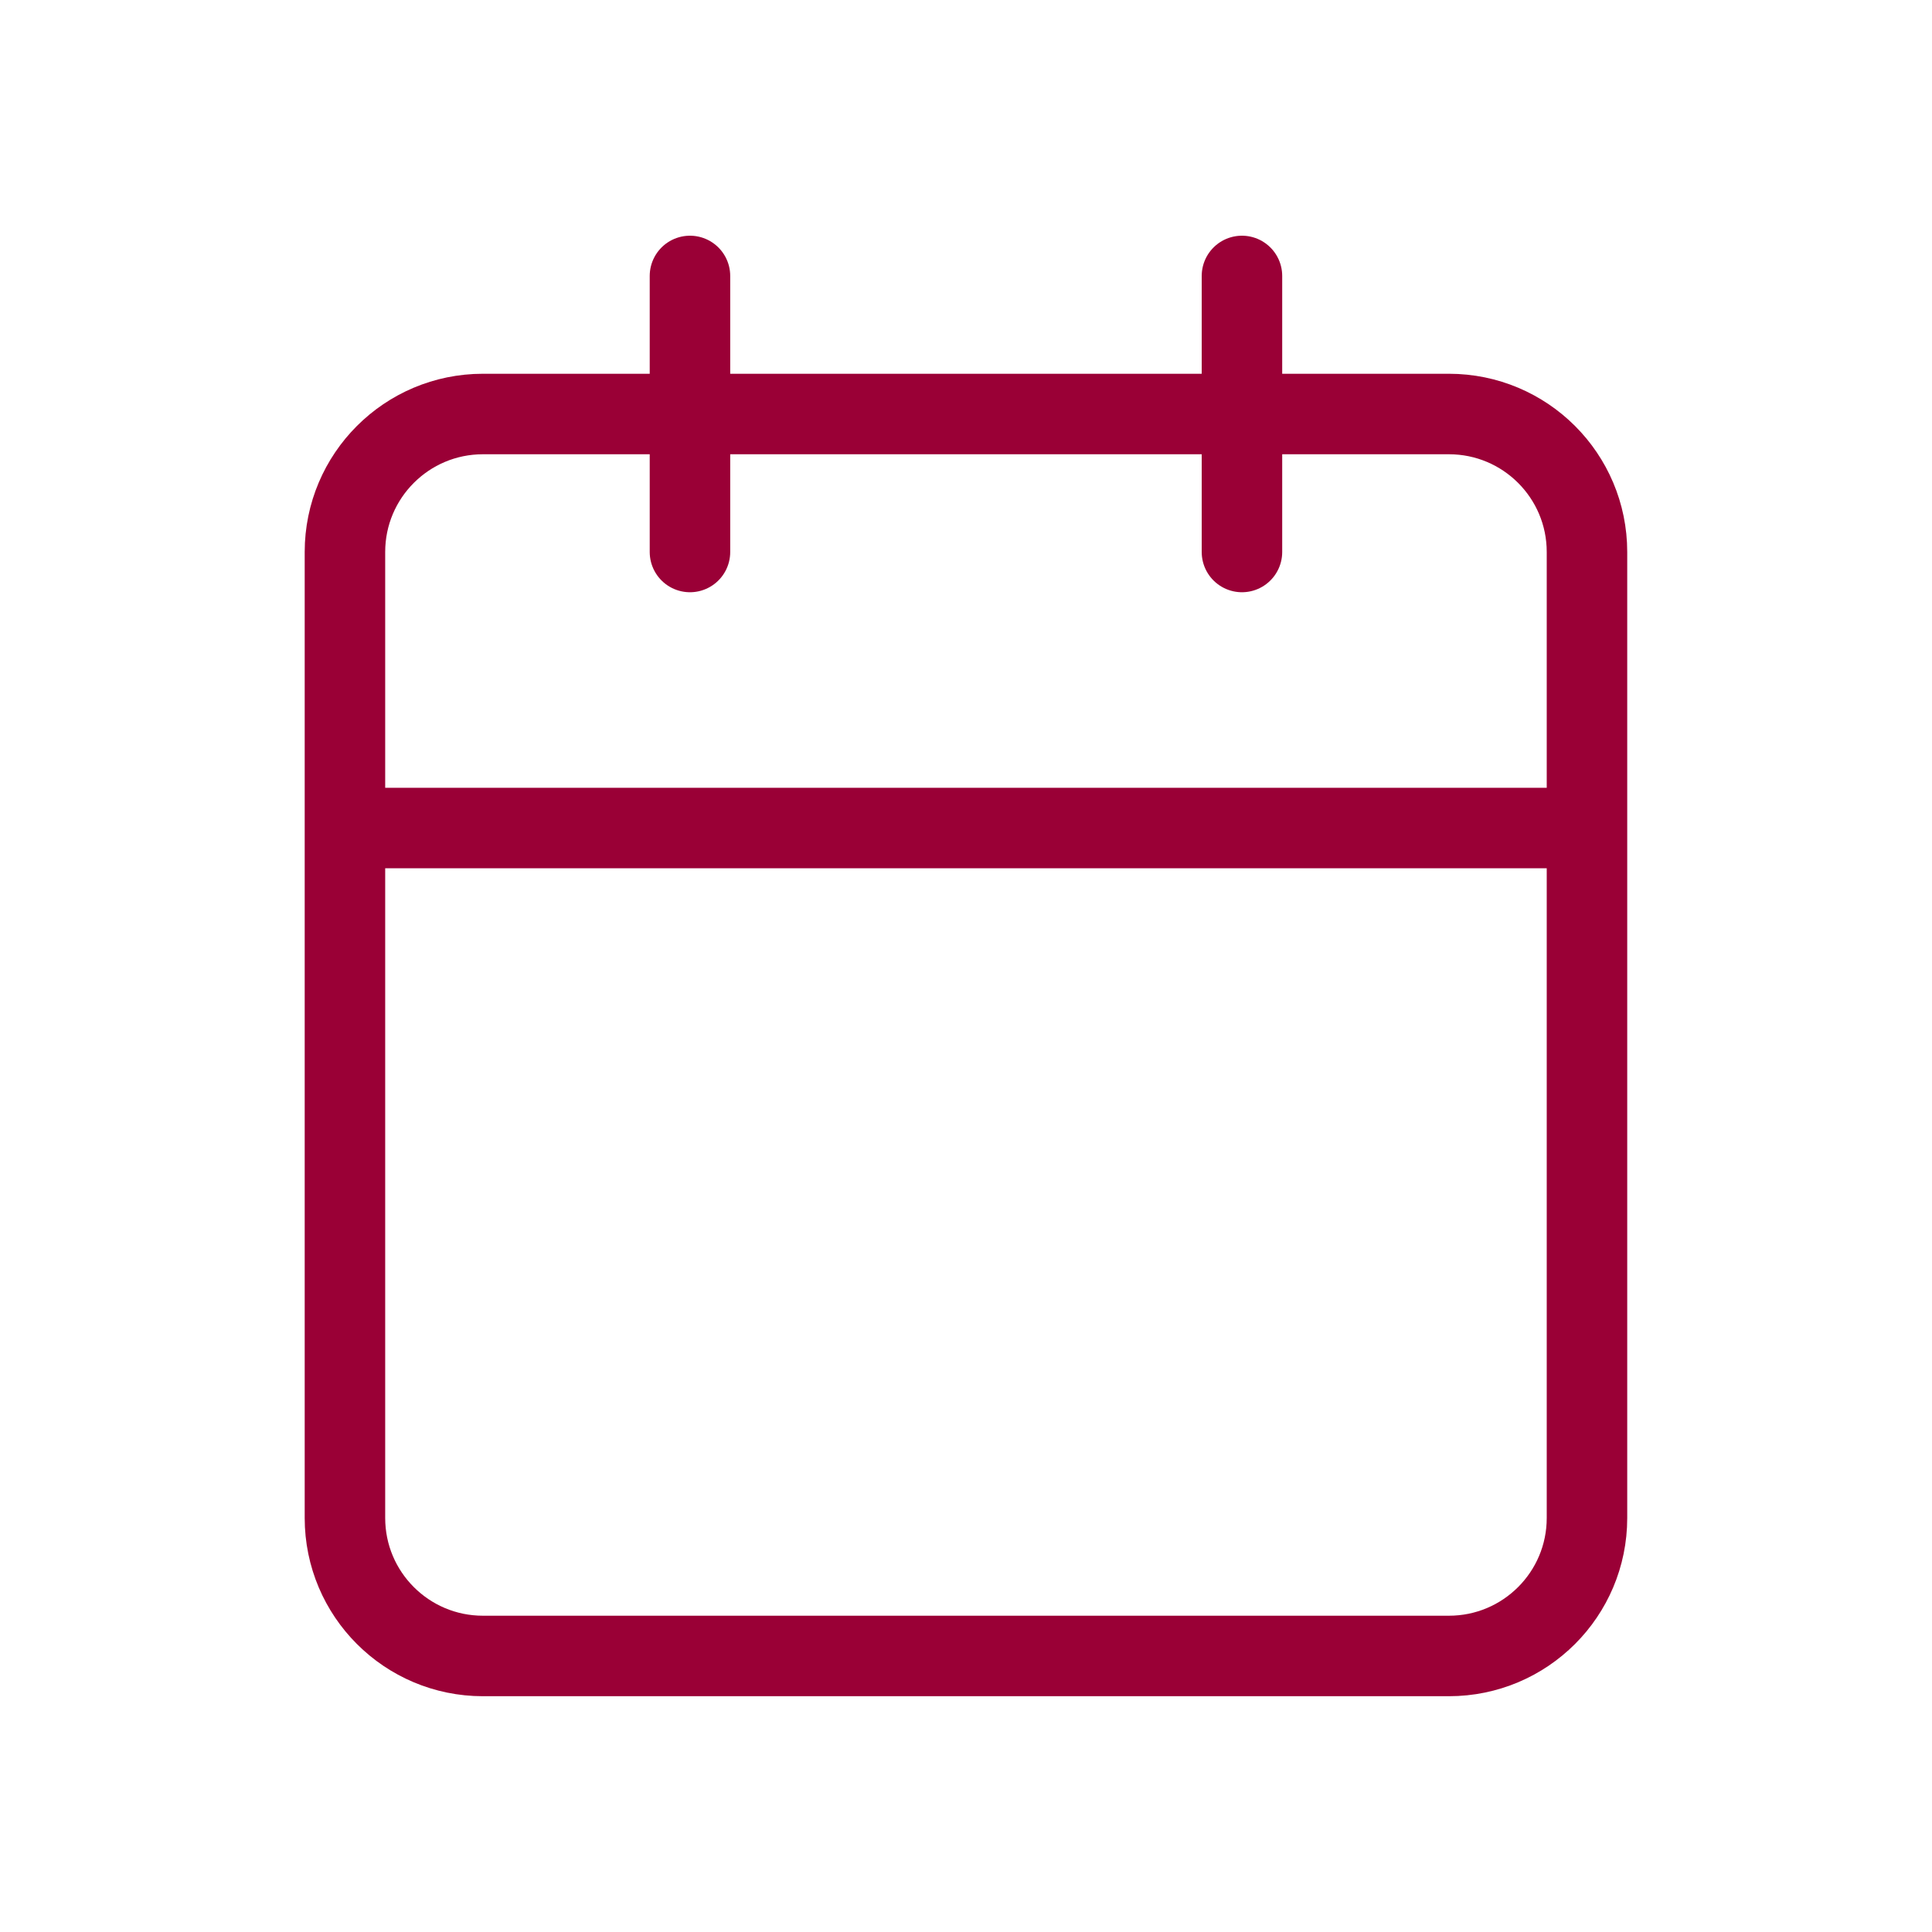
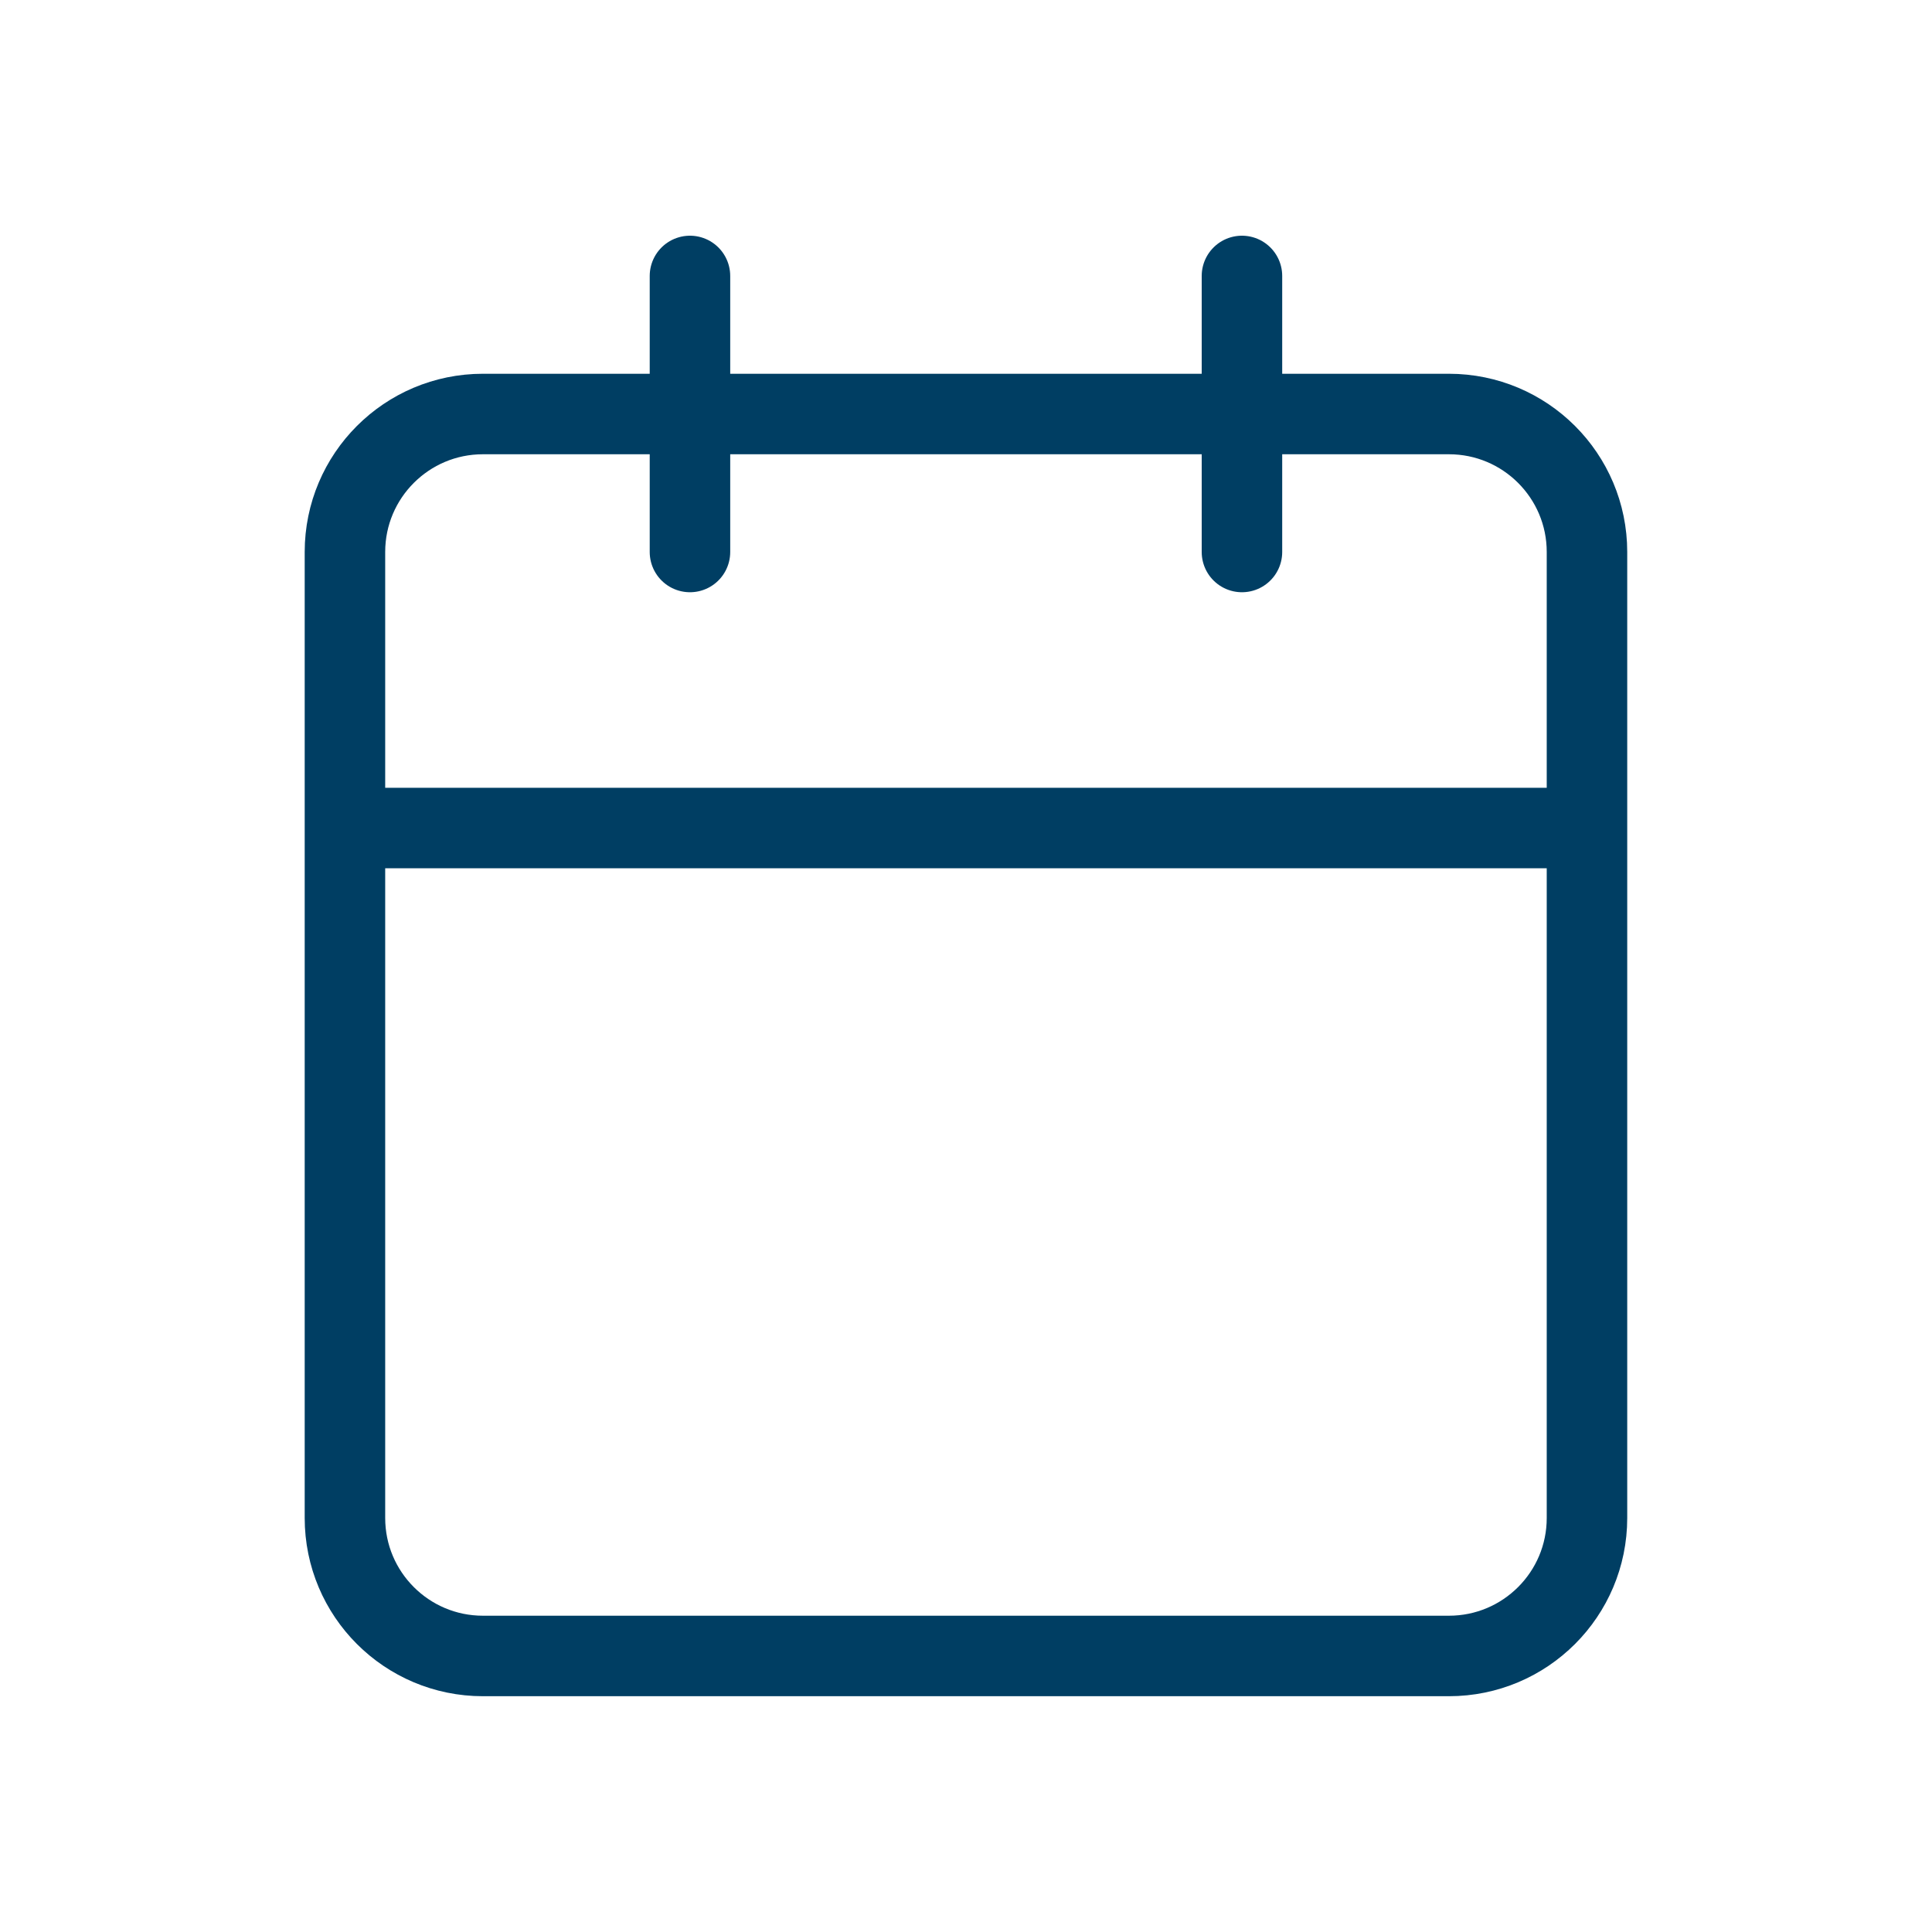
<svg xmlns="http://www.w3.org/2000/svg" width="24" height="24" viewBox="0 0 24 24" fill="none">
-   <path d="M15.428 3.428V6.857M8.571 3.428V6.857M4.285 10.286H19.714M5.999 5.143H17.999C18.946 5.143 19.714 5.91 19.714 6.857V18.857C19.714 19.804 18.946 20.571 17.999 20.571H5.999C5.053 20.571 4.285 19.804 4.285 18.857V6.857C4.285 5.91 5.053 5.143 5.999 5.143Z" stroke="#9a0036" stroke-linecap="round" stroke-linejoin="round" />
+   <path d="M15.428 3.428V6.857M8.571 3.428V6.857M4.285 10.286H19.714M5.999 5.143H17.999C18.946 5.143 19.714 5.91 19.714 6.857V18.857C19.714 19.804 18.946 20.571 17.999 20.571H5.999C5.053 20.571 4.285 19.804 4.285 18.857V6.857C4.285 5.91 5.053 5.143 5.999 5.143Z" stroke="#003E63" stroke-linecap="round" stroke-linejoin="round" />
</svg>
